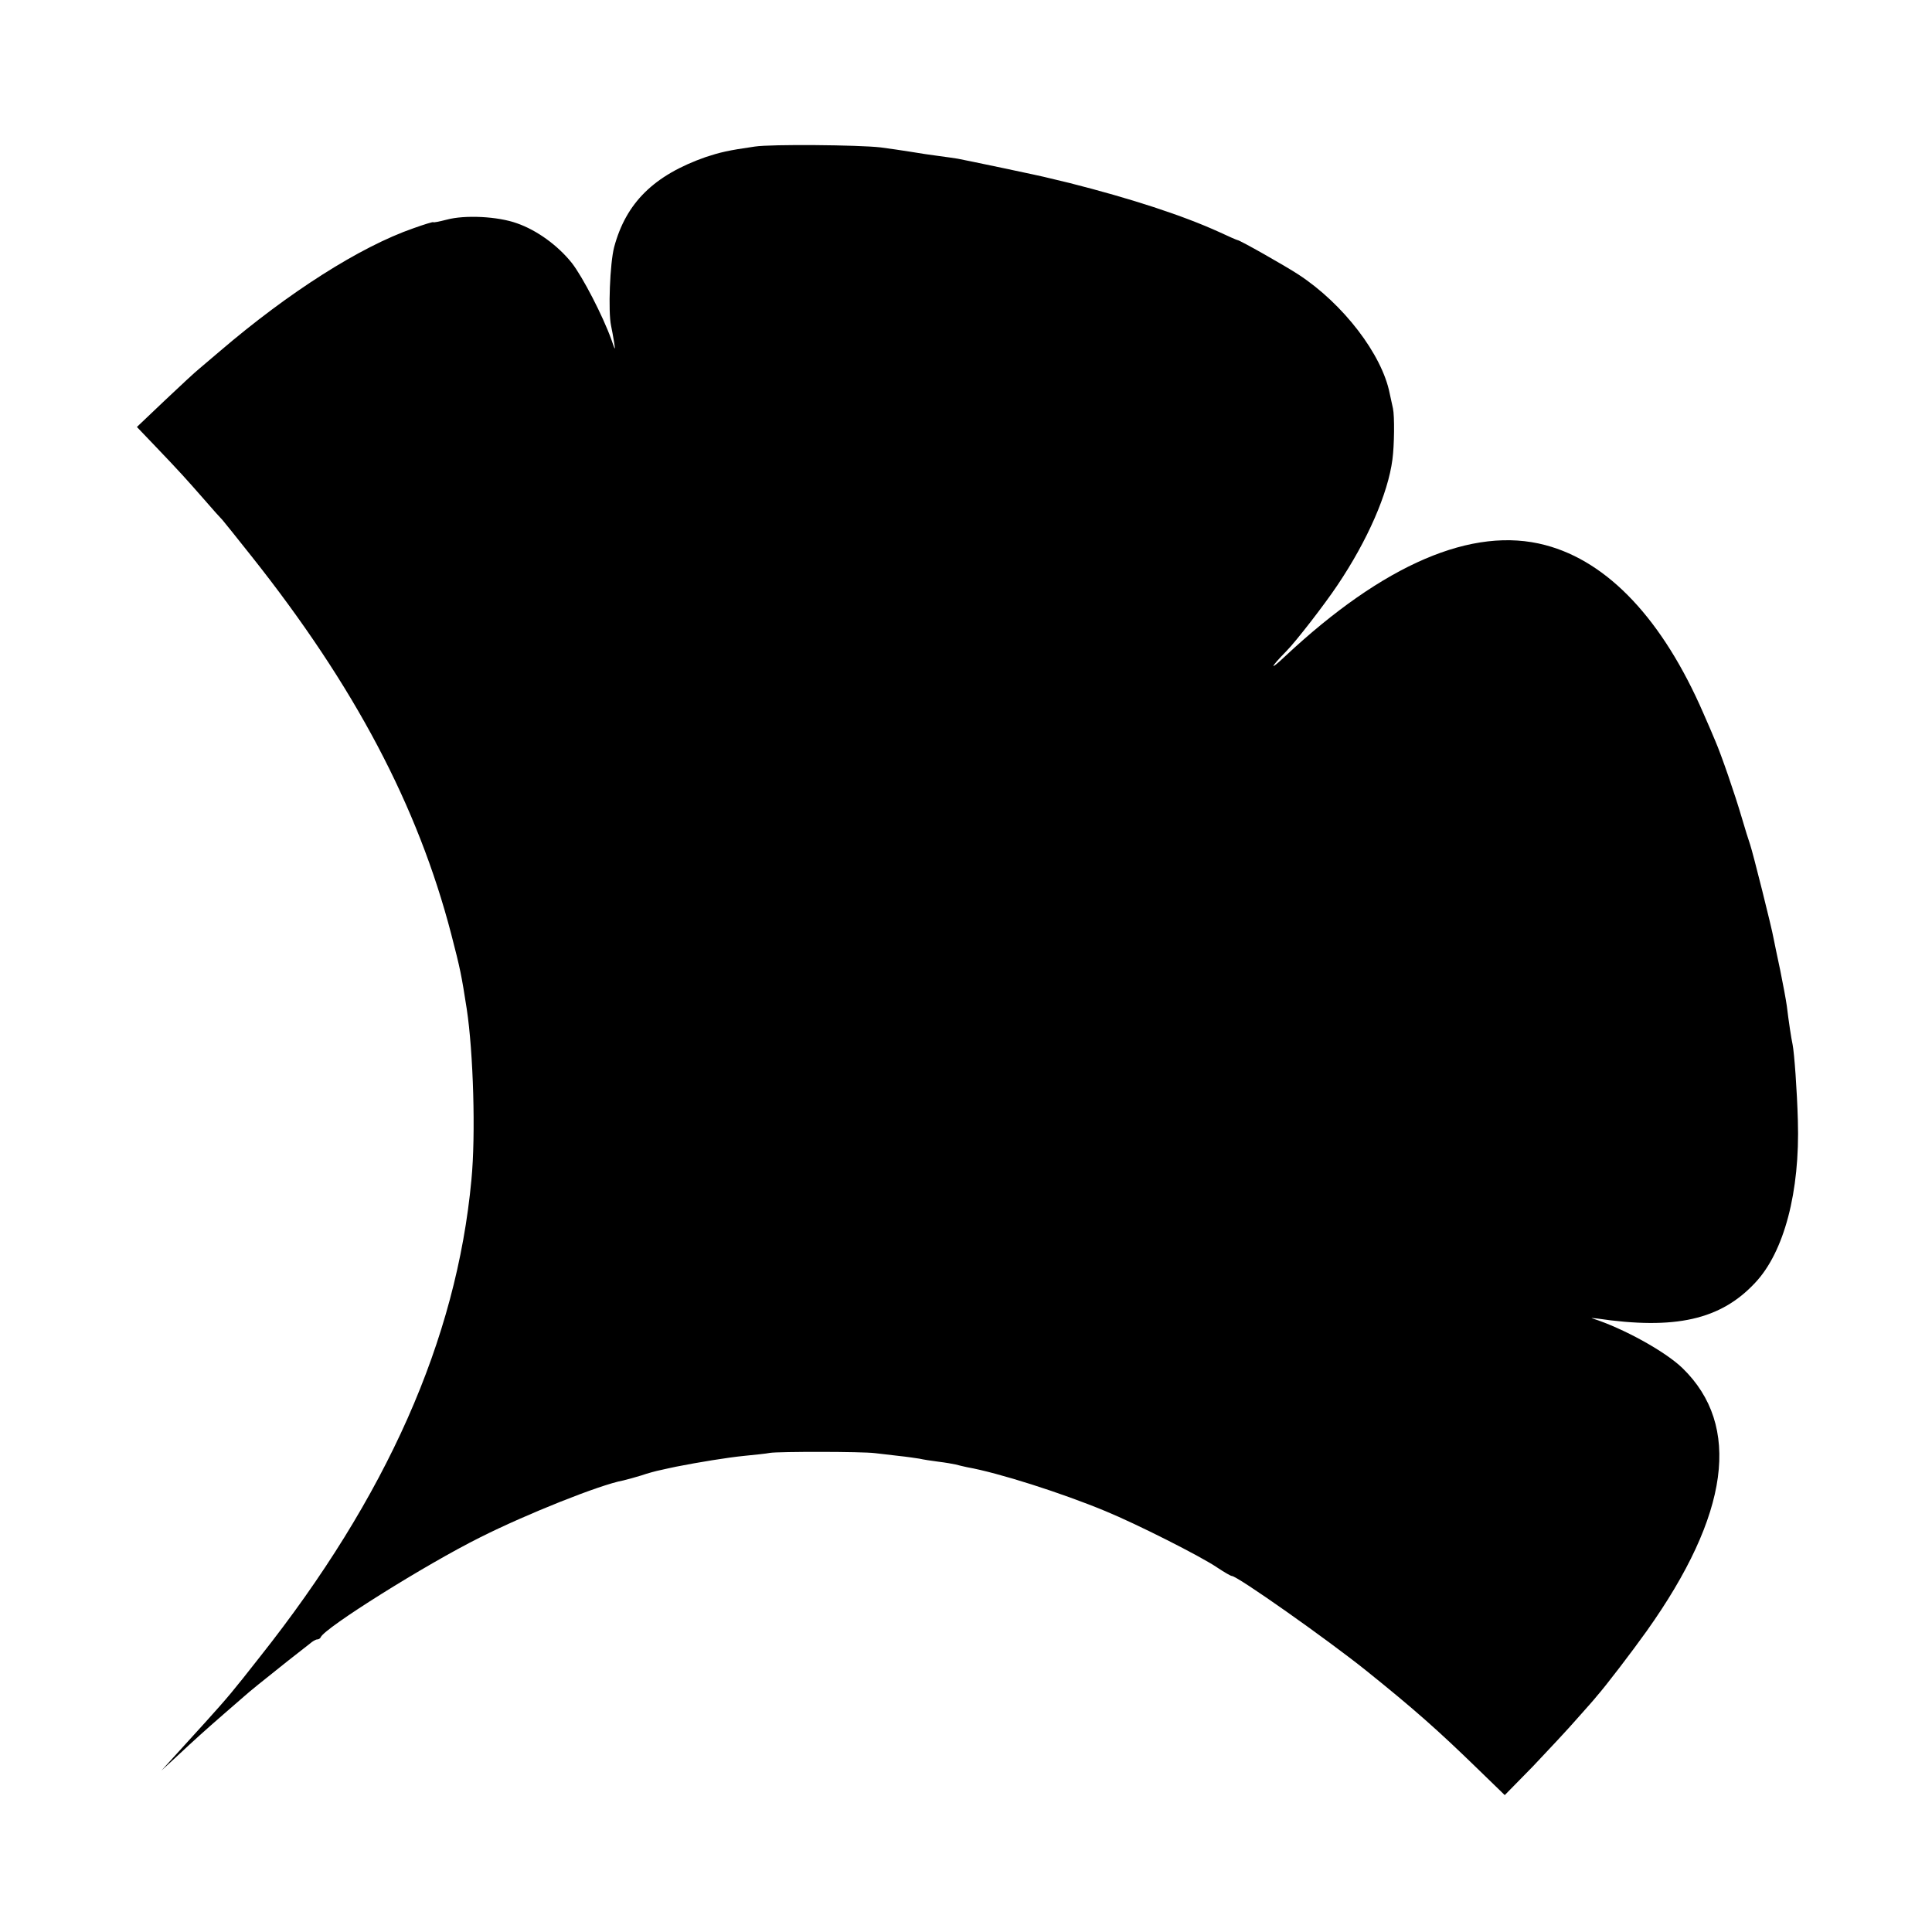
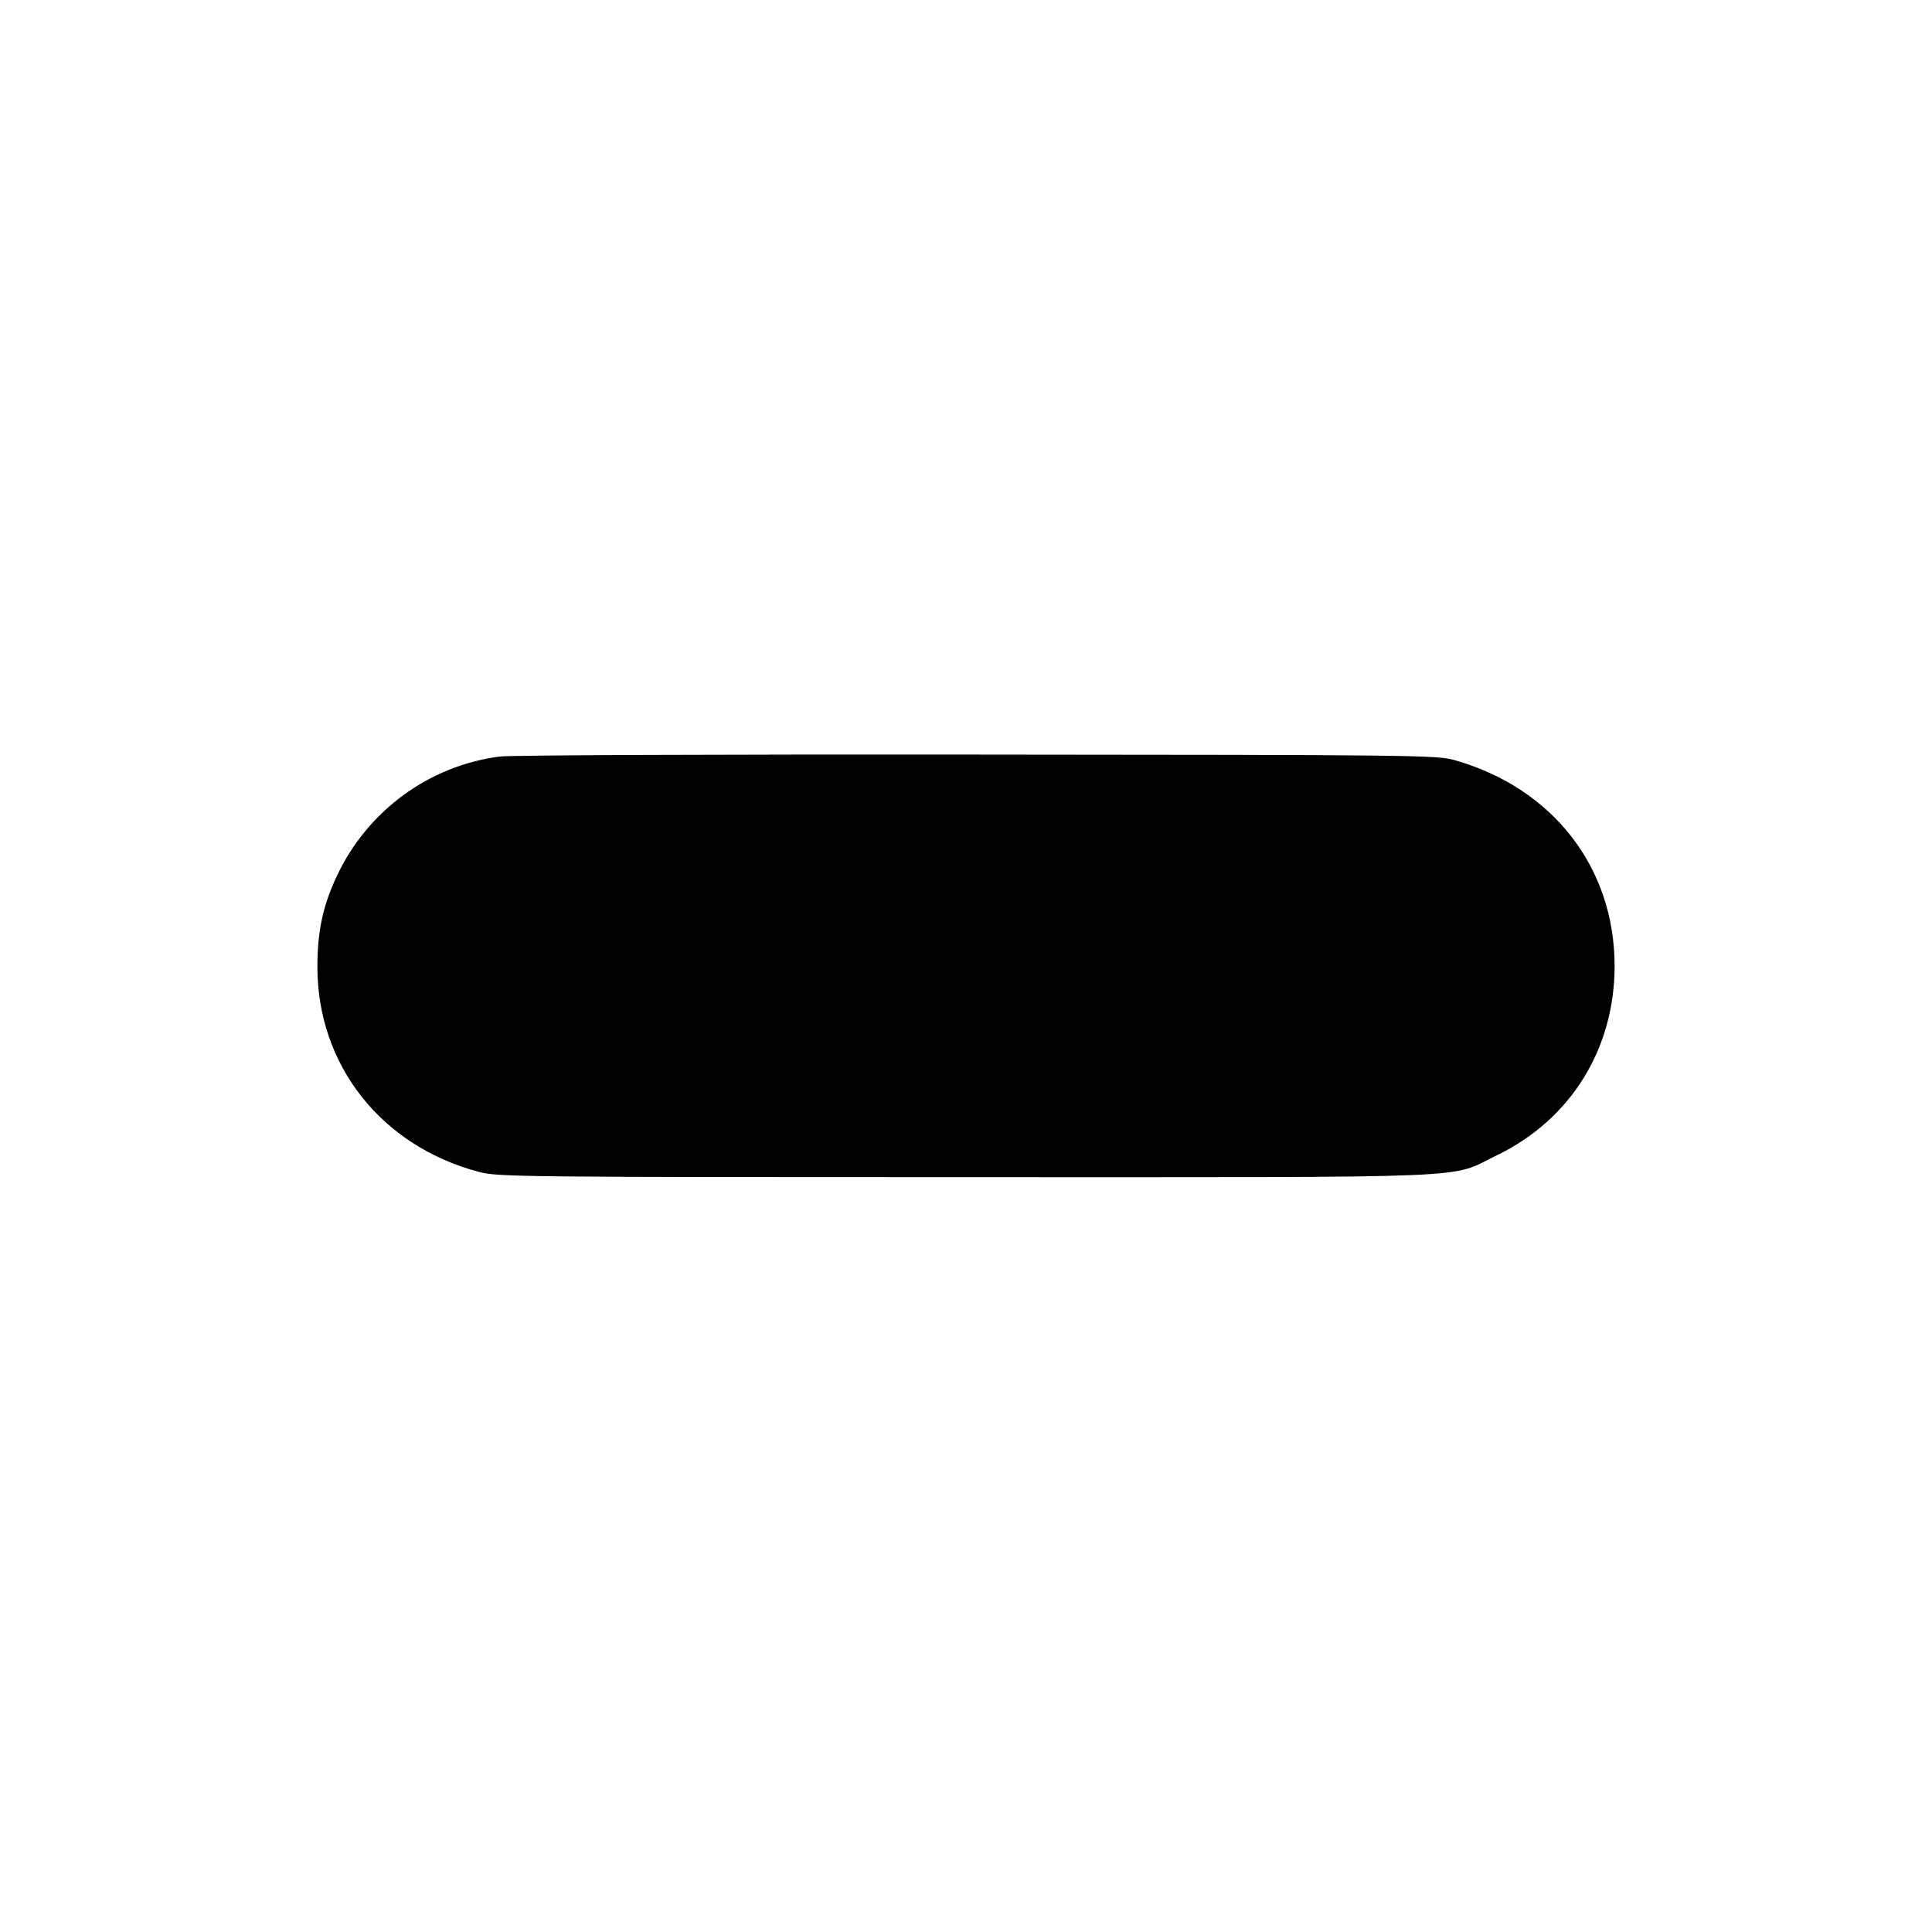
<svg xmlns="http://www.w3.org/2000/svg" version="1.0" width="700pt" height="700pt" viewBox="0 0 700 700" preserveAspectRatio="xMidYMid meet">
  <g transform="translate(0,700) scale(0.1,-0.1)" fill="#000000" stroke="none">
-     <path d="M2735 6469 c-98 -14 -126 -21 -178 -38 -188 -66 -289 -166 -332 -327 -15 -58 -22 -232 -11 -284 3 -14 8 -41 11 -60 5 -32 4 -31 -10 10 -31 86 -104 227 -143 277 -51 64 -127 119 -199 144 -69 25 -189 31 -255 13 -27 -7 -48 -11 -48 -9 0 2 -33 -8 -72 -22 -193 -67 -452 -232 -702 -446 -27 -23 -60 -51 -73 -62 -14 -11 -70 -63 -126 -116 l-101 -96 66 -69 c90 -94 114 -121 178 -194 30 -35 60 -68 66 -74 5 -6 53 -65 105 -131 374 -471 603 -905 724 -1370 33 -127 37 -148 56 -270 24 -157 33 -457 17 -620 -54 -579 -307 -1149 -767 -1729 -98 -125 -114 -144 -196 -235 -54 -59 -60 -66 -120 -132 l-40 -44 50 46 c76 71 104 96 175 158 36 31 70 61 76 66 14 13 72 60 154 125 36 28 73 57 83 65 9 8 21 15 26 15 5 0 11 3 13 8 14 34 381 264 578 362 167 84 435 191 518 206 13 3 42 11 65 18 23 8 56 17 72 20 17 4 41 9 55 12 81 16 185 33 245 39 39 4 81 8 95 11 32 5 334 5 380 -1 19 -2 58 -7 86 -10 29 -3 62 -8 75 -10 13 -3 44 -8 69 -11 25 -3 53 -8 62 -10 10 -3 29 -7 42 -10 113 -20 342 -93 501 -159 112 -46 346 -164 406 -205 24 -16 48 -30 52 -30 20 0 346 -230 487 -343 173 -139 259 -215 403 -355 l99 -96 102 104 c55 58 128 136 161 174 33 37 65 73 70 80 32 36 129 163 181 236 301 423 344 745 130 953 -63 61 -216 145 -326 180 -8 2 -1 2 15 0 284 -42 449 -5 574 129 105 111 163 330 155 588 -3 110 -13 245 -19 275 -5 23 -14 82 -21 140 -3 22 -14 81 -24 130 -11 50 -21 101 -24 115 -6 36 -75 311 -85 340 -5 14 -19 59 -31 100 -24 82 -74 227 -95 275 -7 17 -26 62 -43 100 -147 339 -345 550 -573 610 -263 70 -586 -69 -944 -404 -57 -54 -54 -41 5 19 35 35 140 171 186 240 109 162 183 332 199 455 7 51 8 158 2 185 -2 8 -7 33 -12 55 -28 141 -168 324 -330 430 -47 31 -213 125 -221 125 -2 0 -32 13 -66 29 -134 61 -322 122 -543 178 -33 8 -67 16 -75 18 -25 7 -303 65 -330 70 -14 2 -45 7 -70 10 -25 3 -70 10 -100 15 -30 5 -80 12 -110 16 -79 9 -396 12 -455 3z" />
+     <path d="M1811 4259 c-257 -33 -481 -198 -591 -434 -50 -106 -70 -200 -70 -328 0 -356 231 -649 585 -743 67 -18 144 -19 1765 -19 1914 0 1744 -7 1925 80 266 129 425 385 425 685 0 357 -224 645 -580 746 -62 18 -145 19 -1730 20 -916 1 -1694 -2 -1729 -7z" />
  </g>
</svg>
